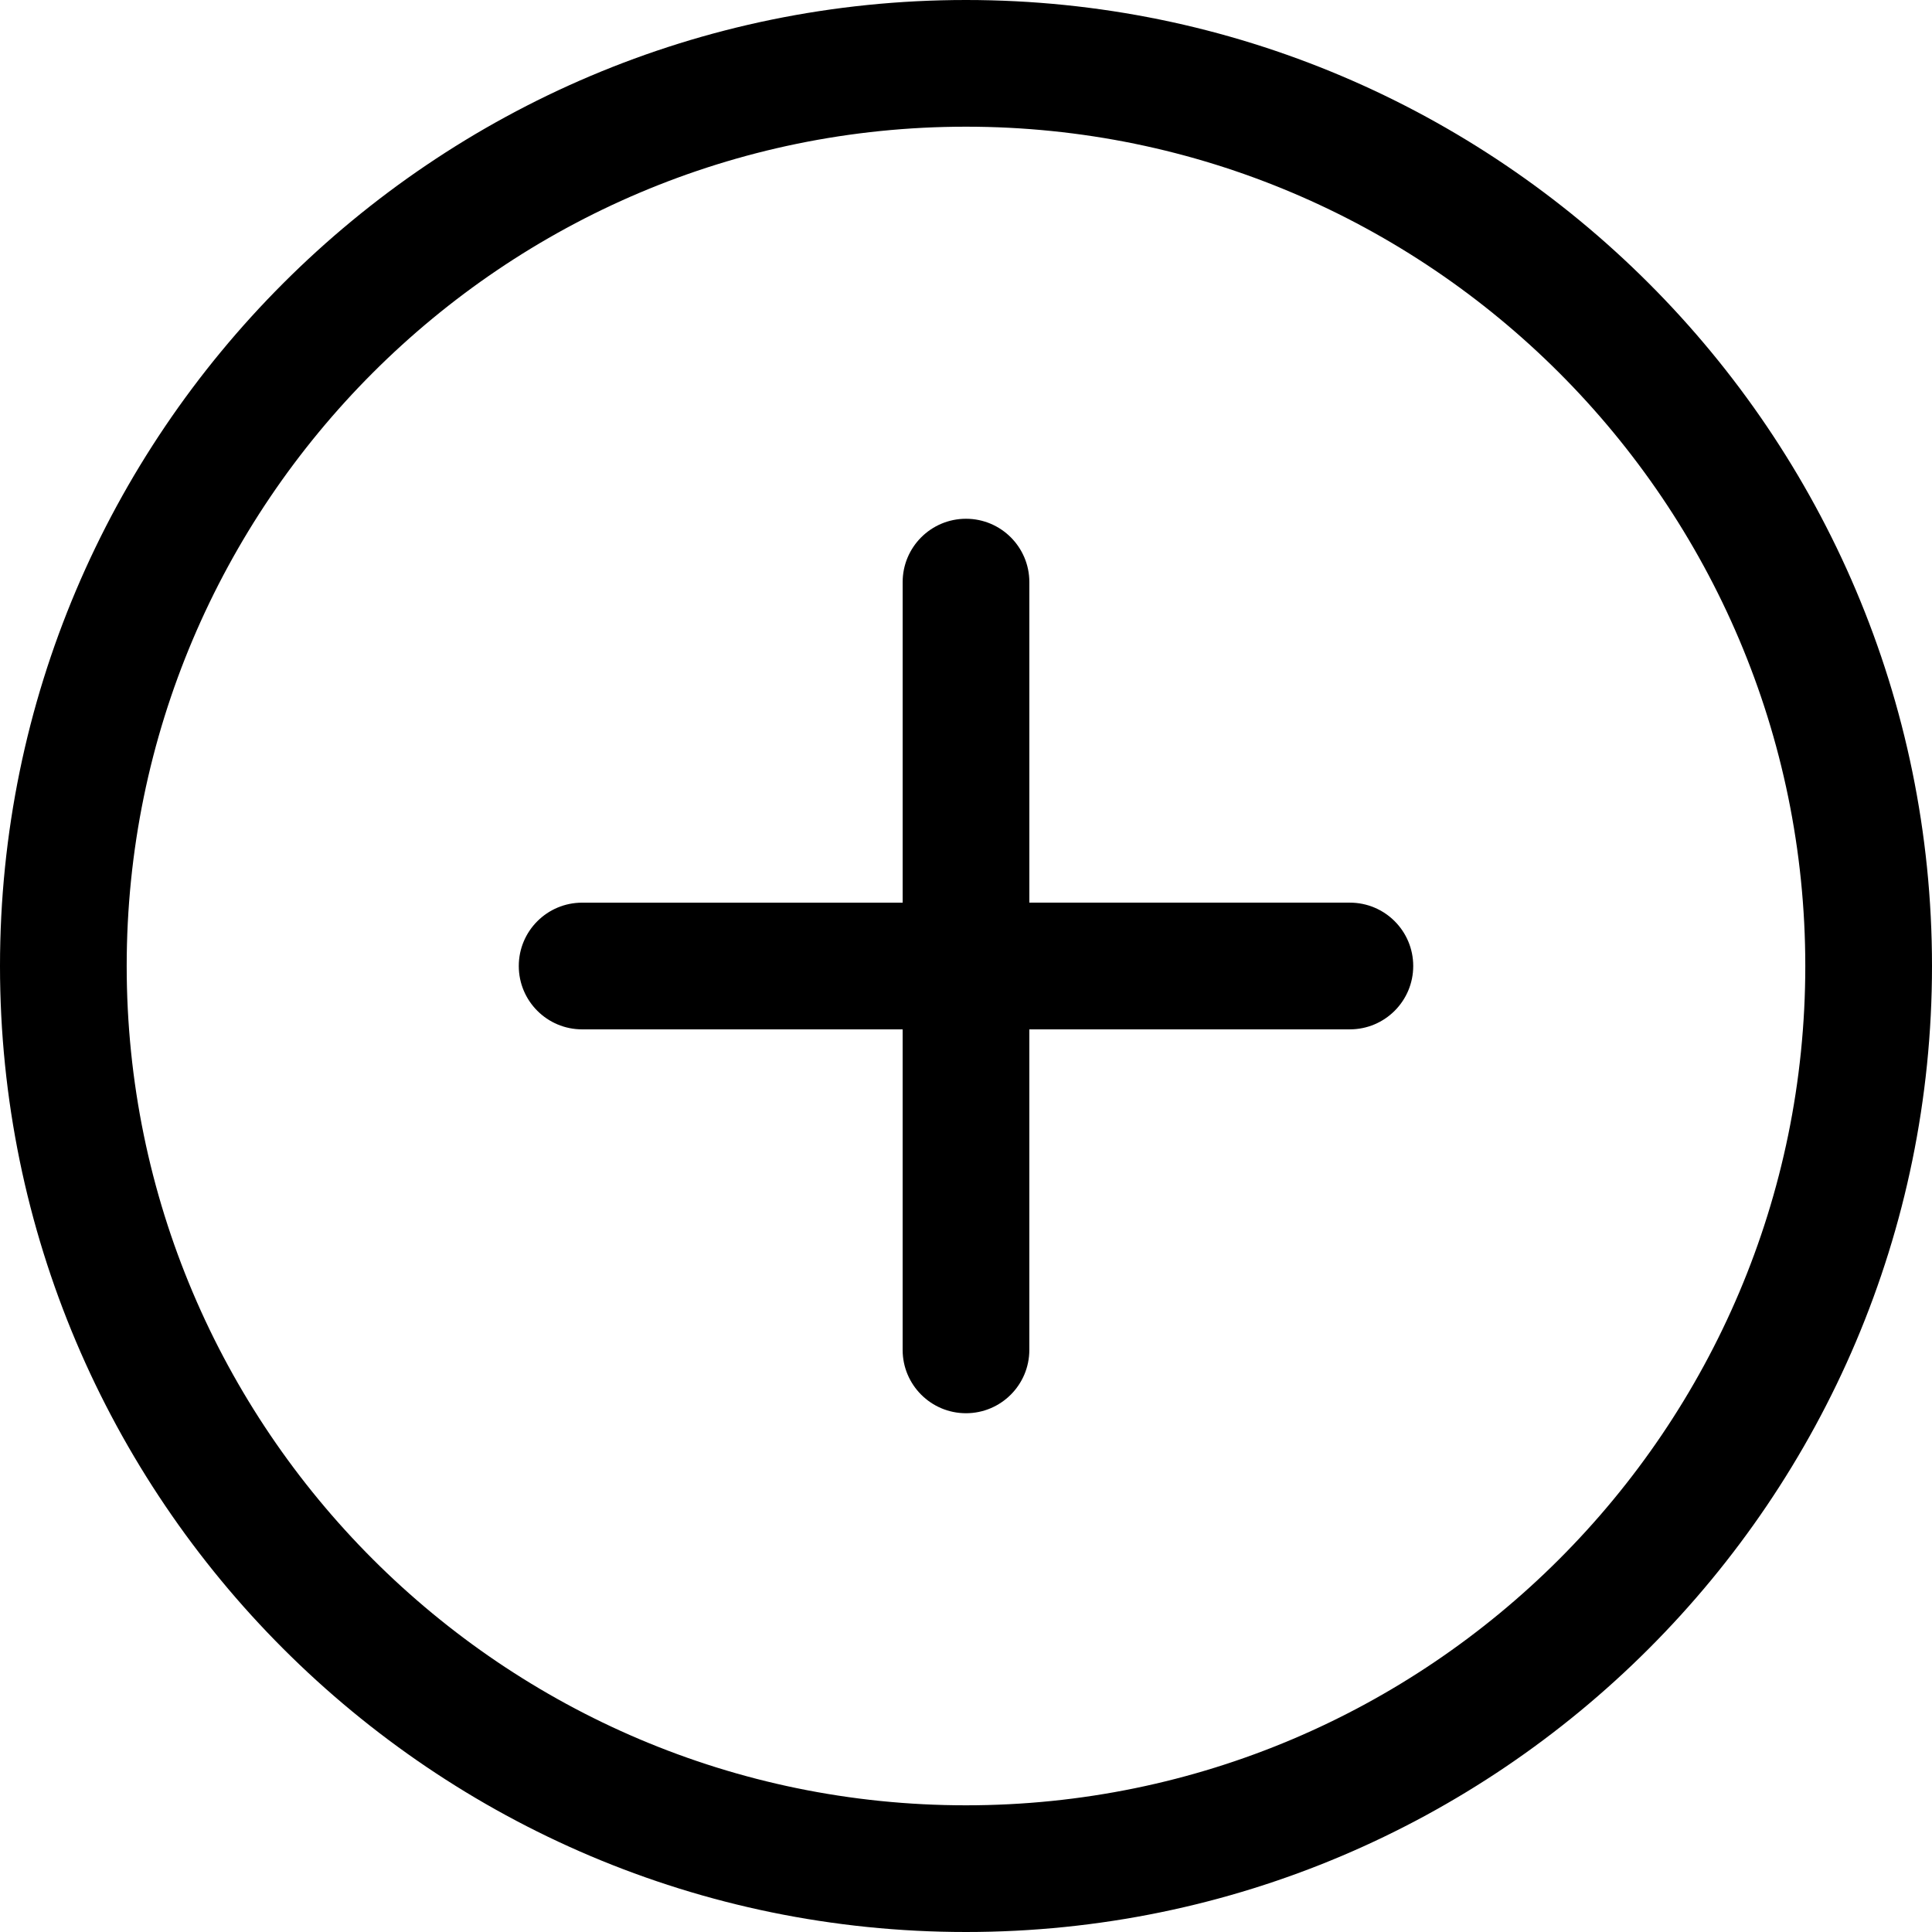
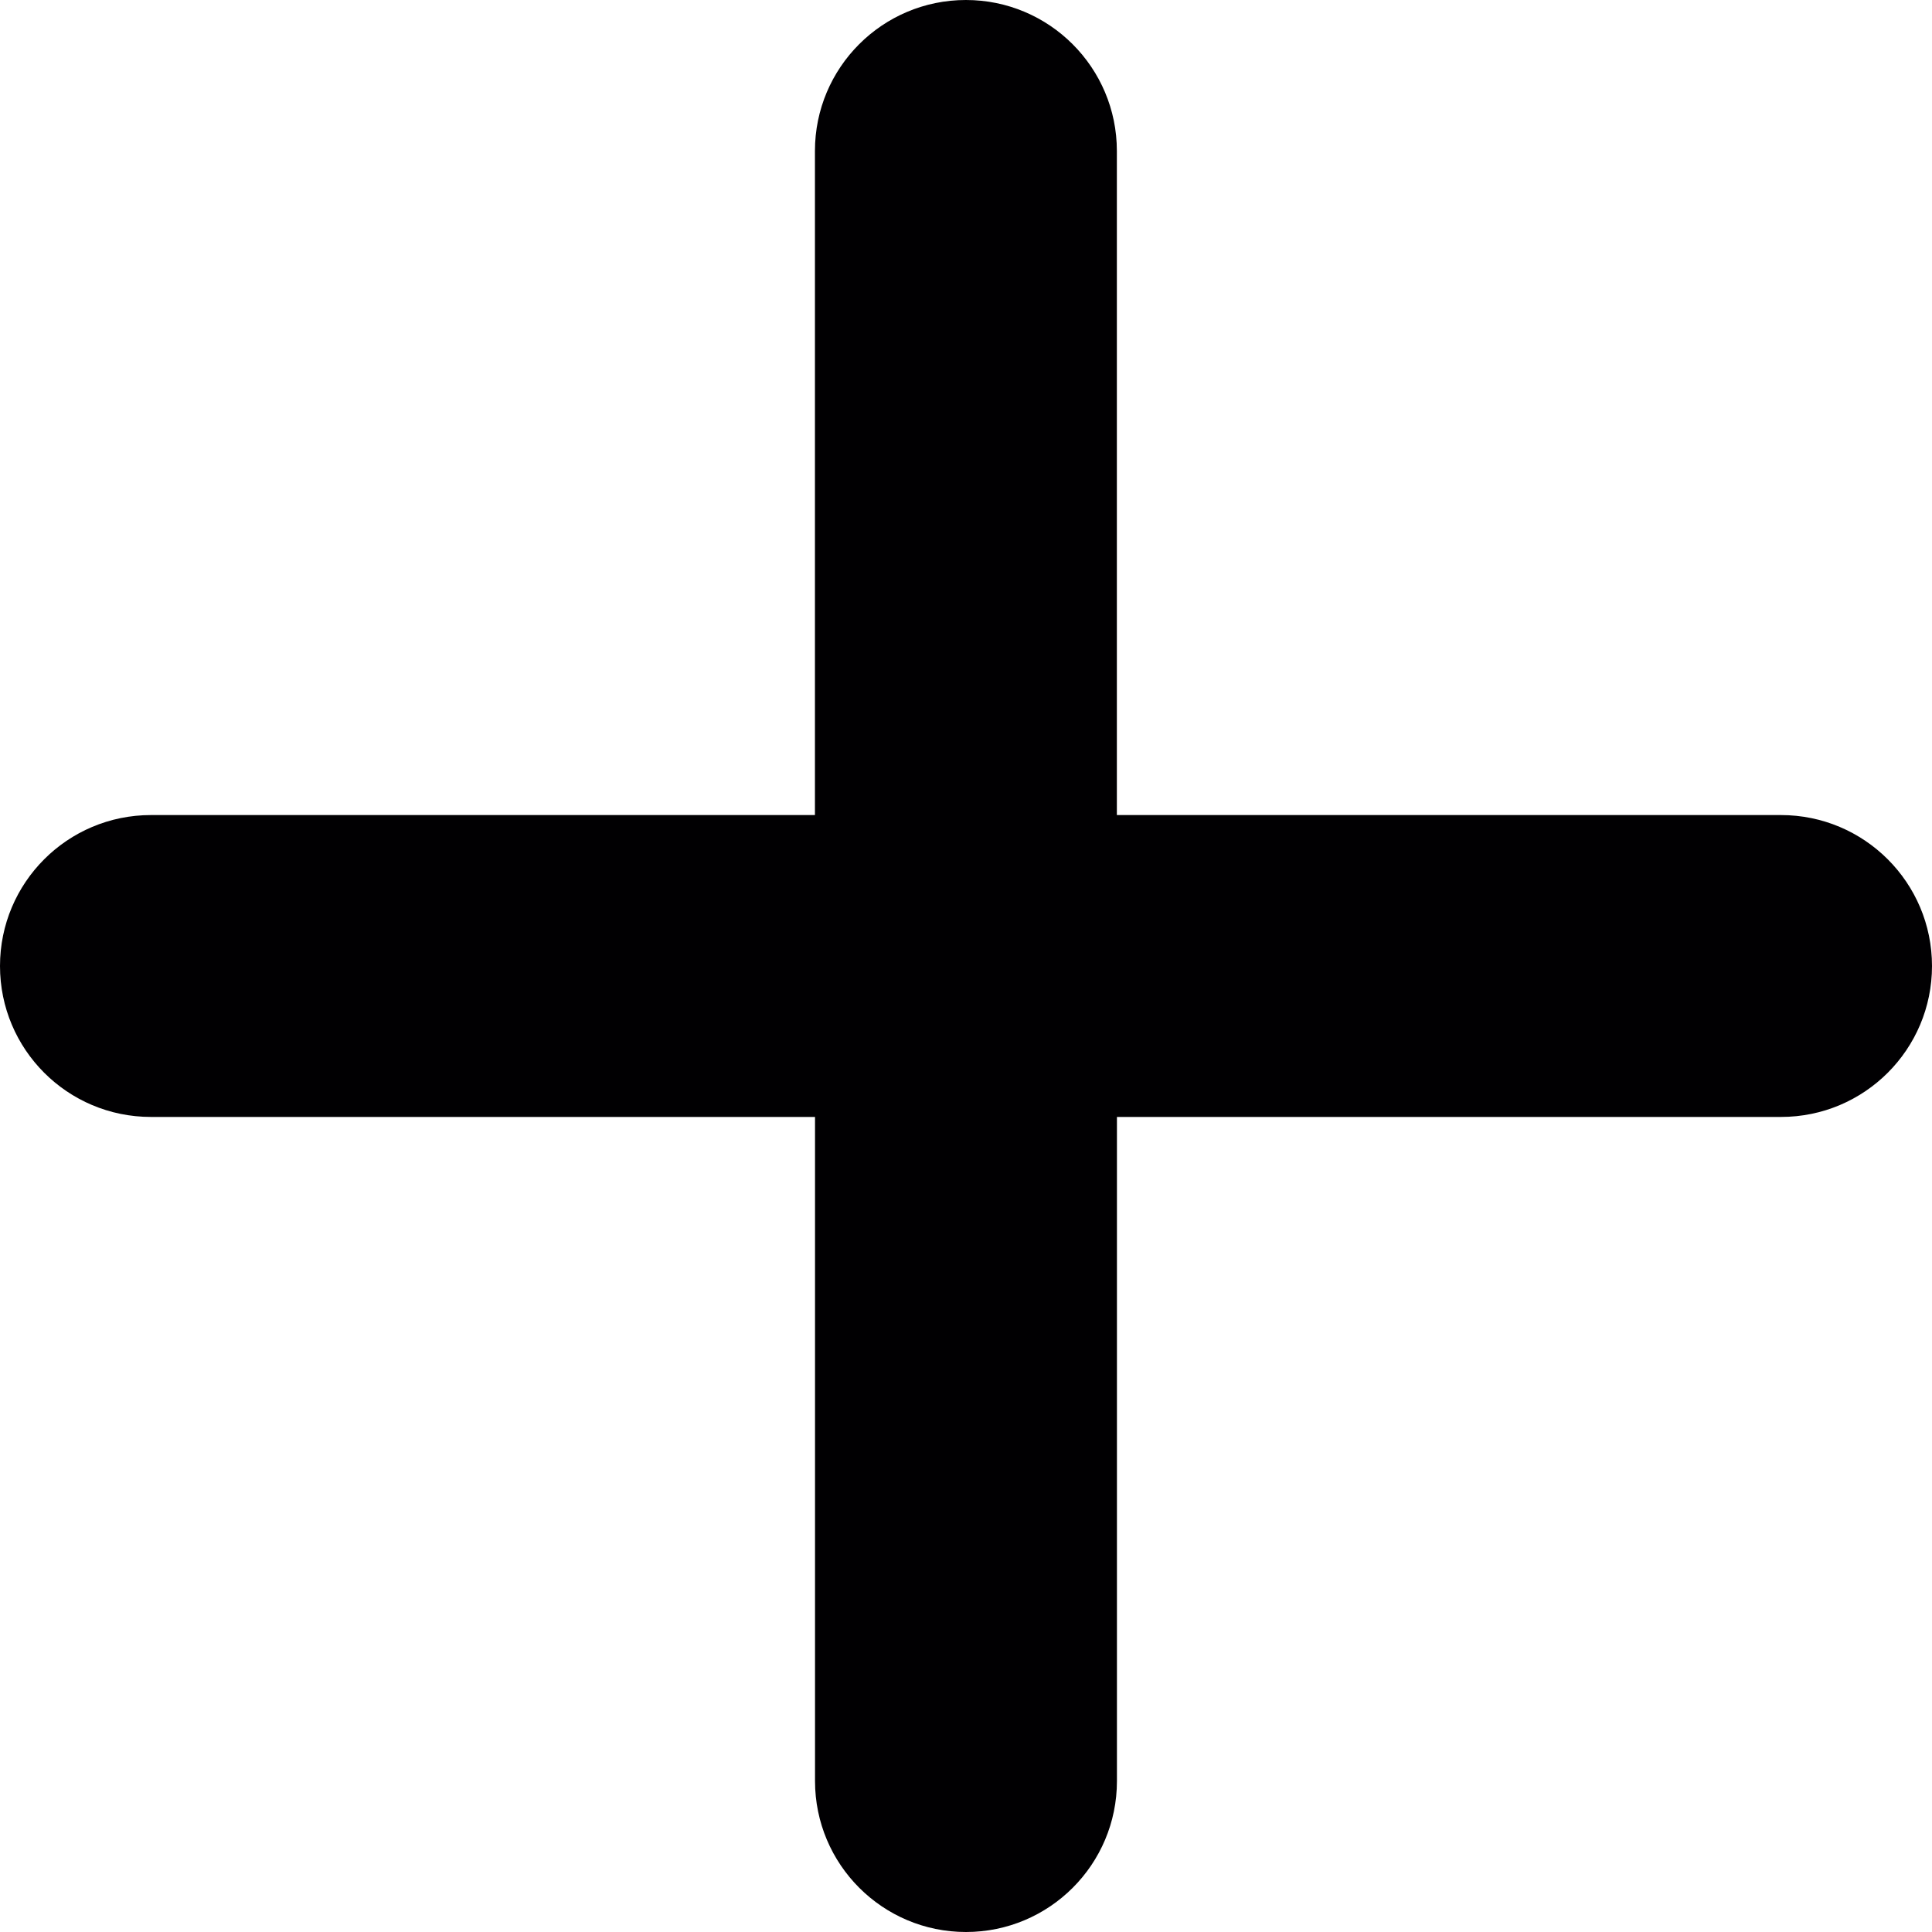
- <svg xmlns="http://www.w3.org/2000/svg" version="1.1" id="Capa_1" x="0px" y="0px" width="20px" height="20px" viewBox="0 0 400 400" style="enable-background:new 0 0 400 400;" xml:space="preserve">
+ <svg xmlns="http://www.w3.org/2000/svg" version="1.1" id="Capa_1" x="0px" y="0px" viewBox="0 0 49.861 49.861" style="enable-background:new 0 0 49.861 49.861;" xml:space="preserve">
  <g>
-     <g>
-       <path d="M199.995,0C89.716,0,0,89.72,0,200c0,110.279,89.716,200,199.995,200C310.277,400,400,310.279,400,200    C400,89.72,310.277,0,199.995,0z M199.995,373.77C104.182,373.77,26.23,295.816,26.23,200c0-95.817,77.951-173.77,173.765-173.77    c95.817,0,173.772,77.953,173.772,173.77C373.769,295.816,295.812,373.77,199.995,373.77z" />
-       <path d="M279.478,186.884h-66.363V120.52c0-7.243-5.872-13.115-13.115-13.115s-13.115,5.873-13.115,13.115v66.368h-66.361    c-7.242,0-13.115,5.873-13.115,13.115c0,7.243,5.873,13.115,13.115,13.115h66.358v66.362c0,7.242,5.872,13.114,13.115,13.114    c7.242,0,13.115-5.872,13.115-13.114v-66.365h66.367c7.241,0,13.114-5.873,13.114-13.115    C292.593,192.757,286.72,186.884,279.478,186.884z" />
-     </g>
+     <path style="fill:#010002;" d="M45.963,21.035H28.824V3.896C28.824,1.745,27.08,0,24.928,0s-3.896,1.744-3.896,3.896v17.139H3.895   C1.744,21.035,0,22.779,0,24.931s1.743,3.895,3.895,3.895h17.139v17.139c0,2.151,1.744,3.896,3.896,3.896s3.896-1.744,3.896-3.896   V28.826h17.139c2.152,0,3.896-1.744,3.896-3.895S48.115,21.035,45.963,21.035z" />
  </g>
  <g>
</g>
  <g>
</g>
  <g>
</g>
  <g>
</g>
  <g>
</g>
  <g>
</g>
  <g>
</g>
  <g>
</g>
  <g>
</g>
  <g>
</g>
  <g>
</g>
  <g>
</g>
  <g>
</g>
  <g>
</g>
  <g>
</g>
</svg>
